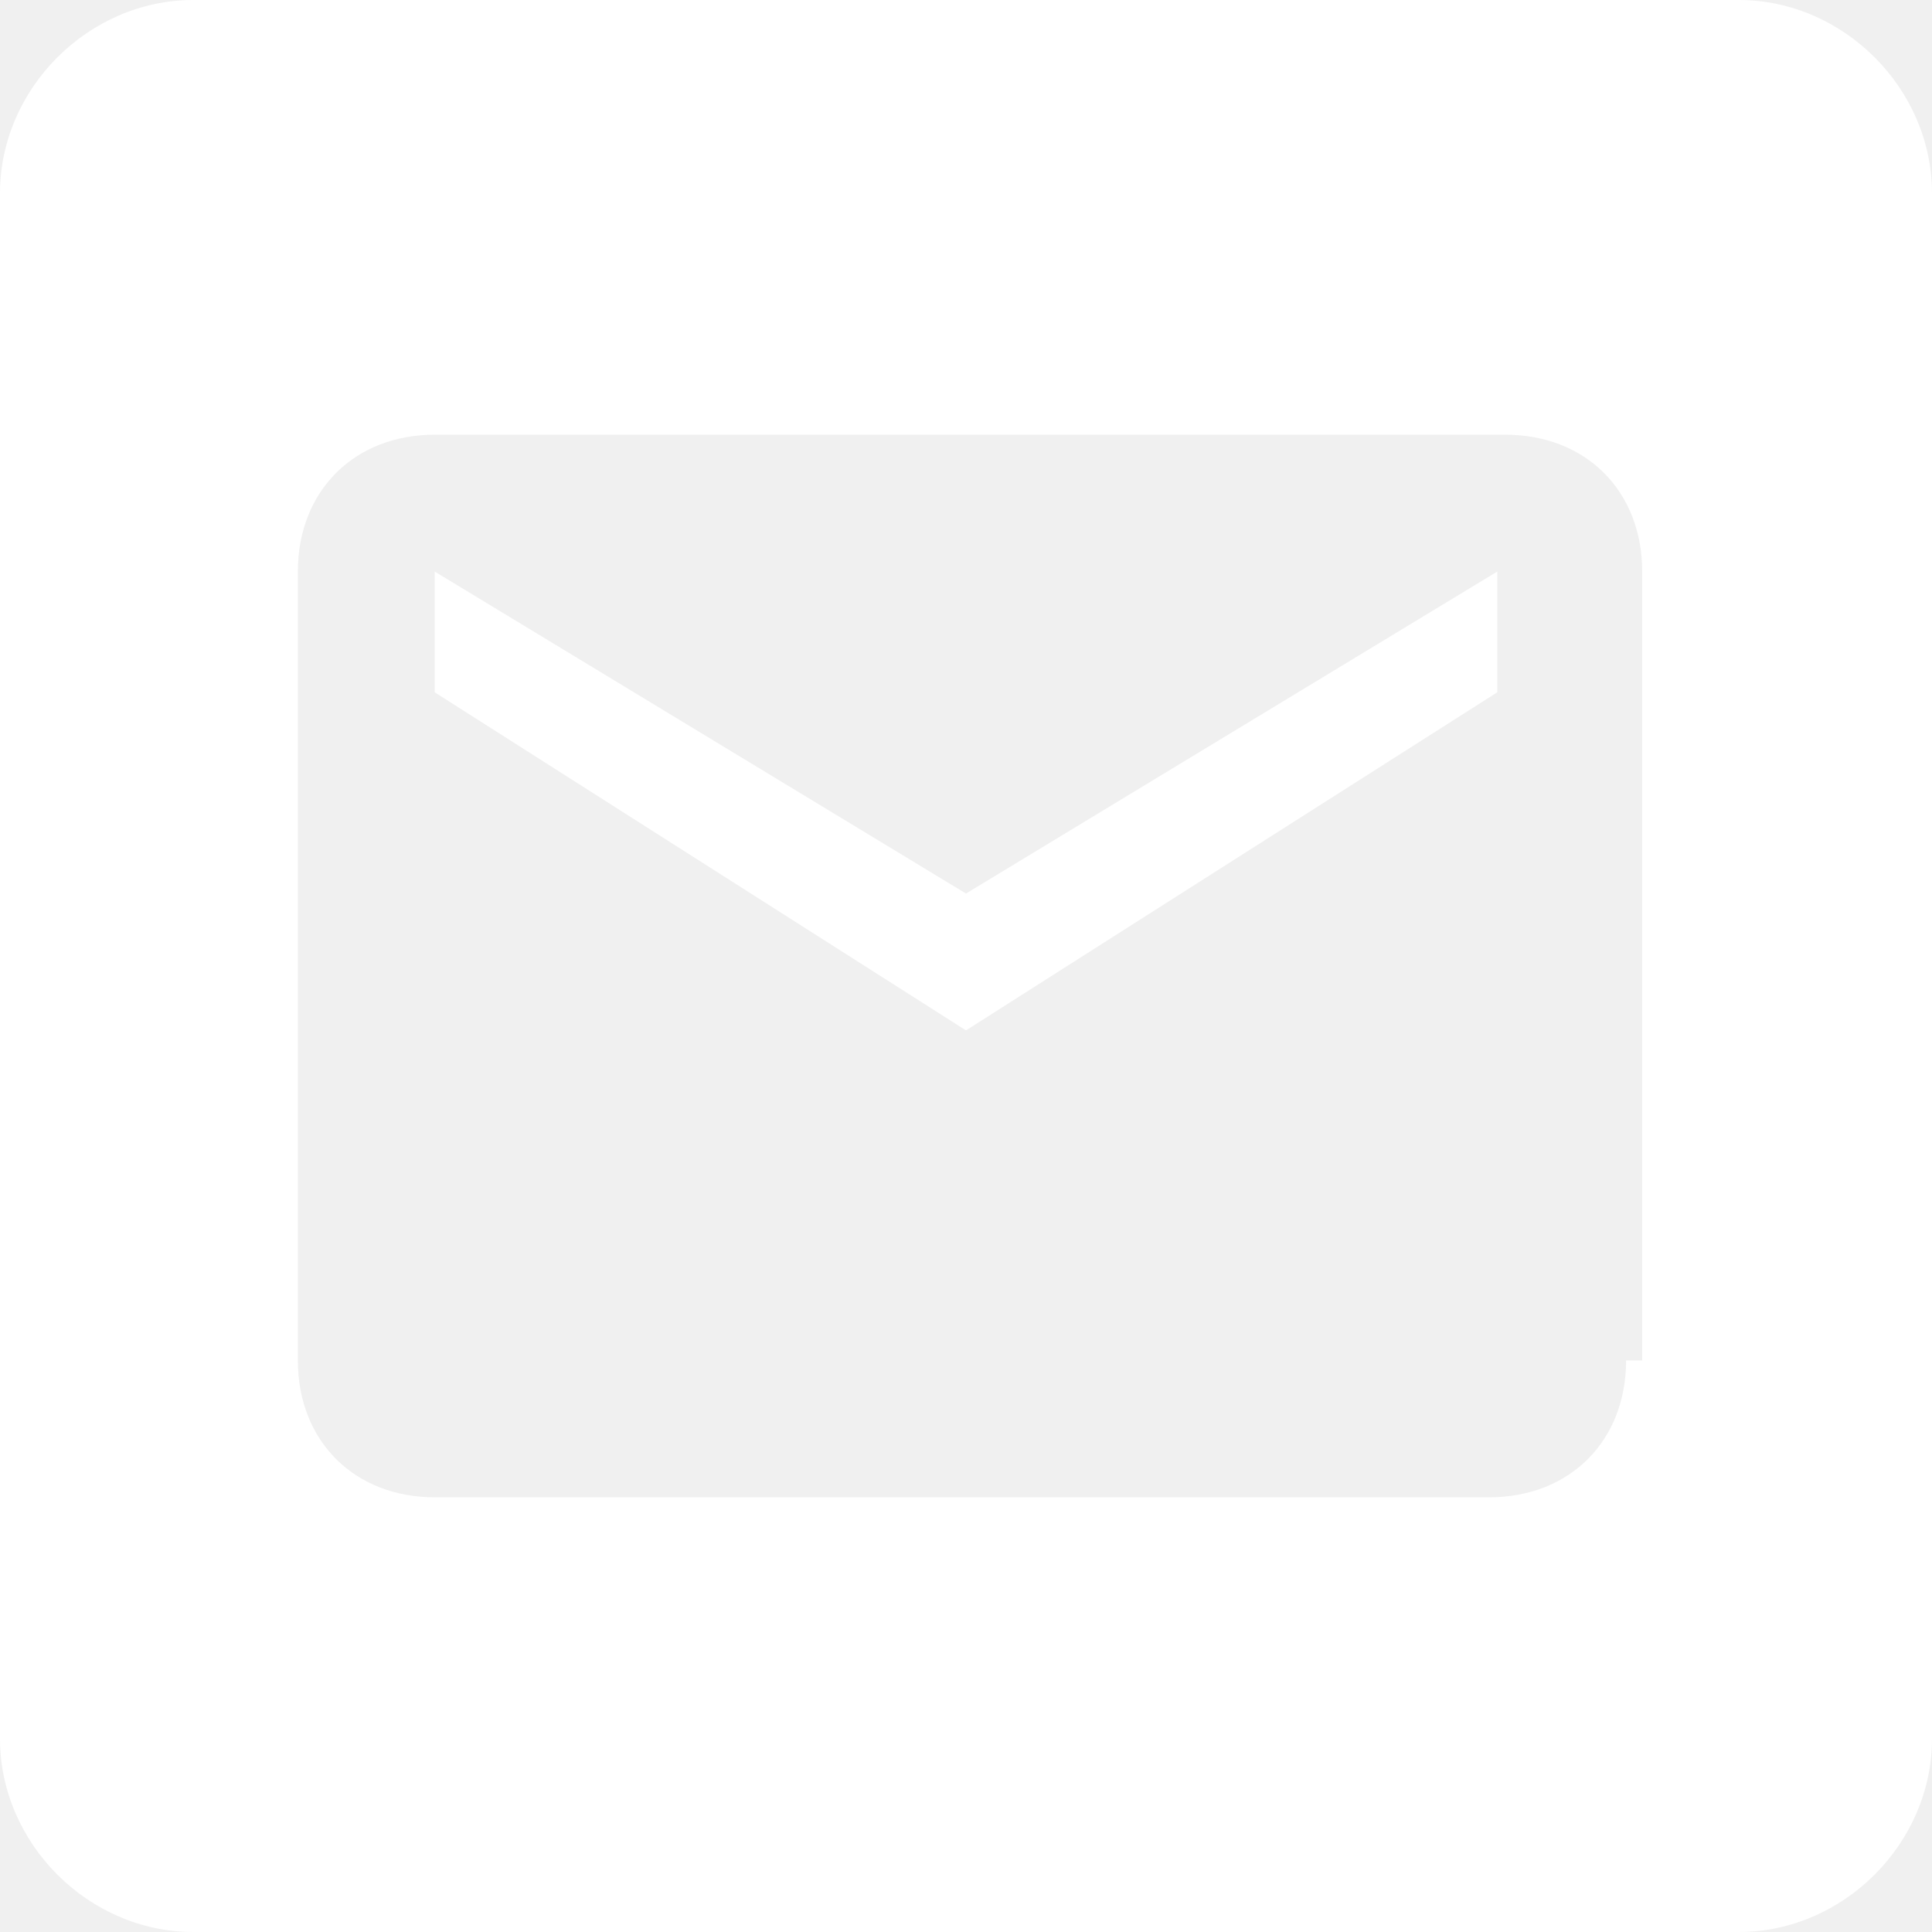
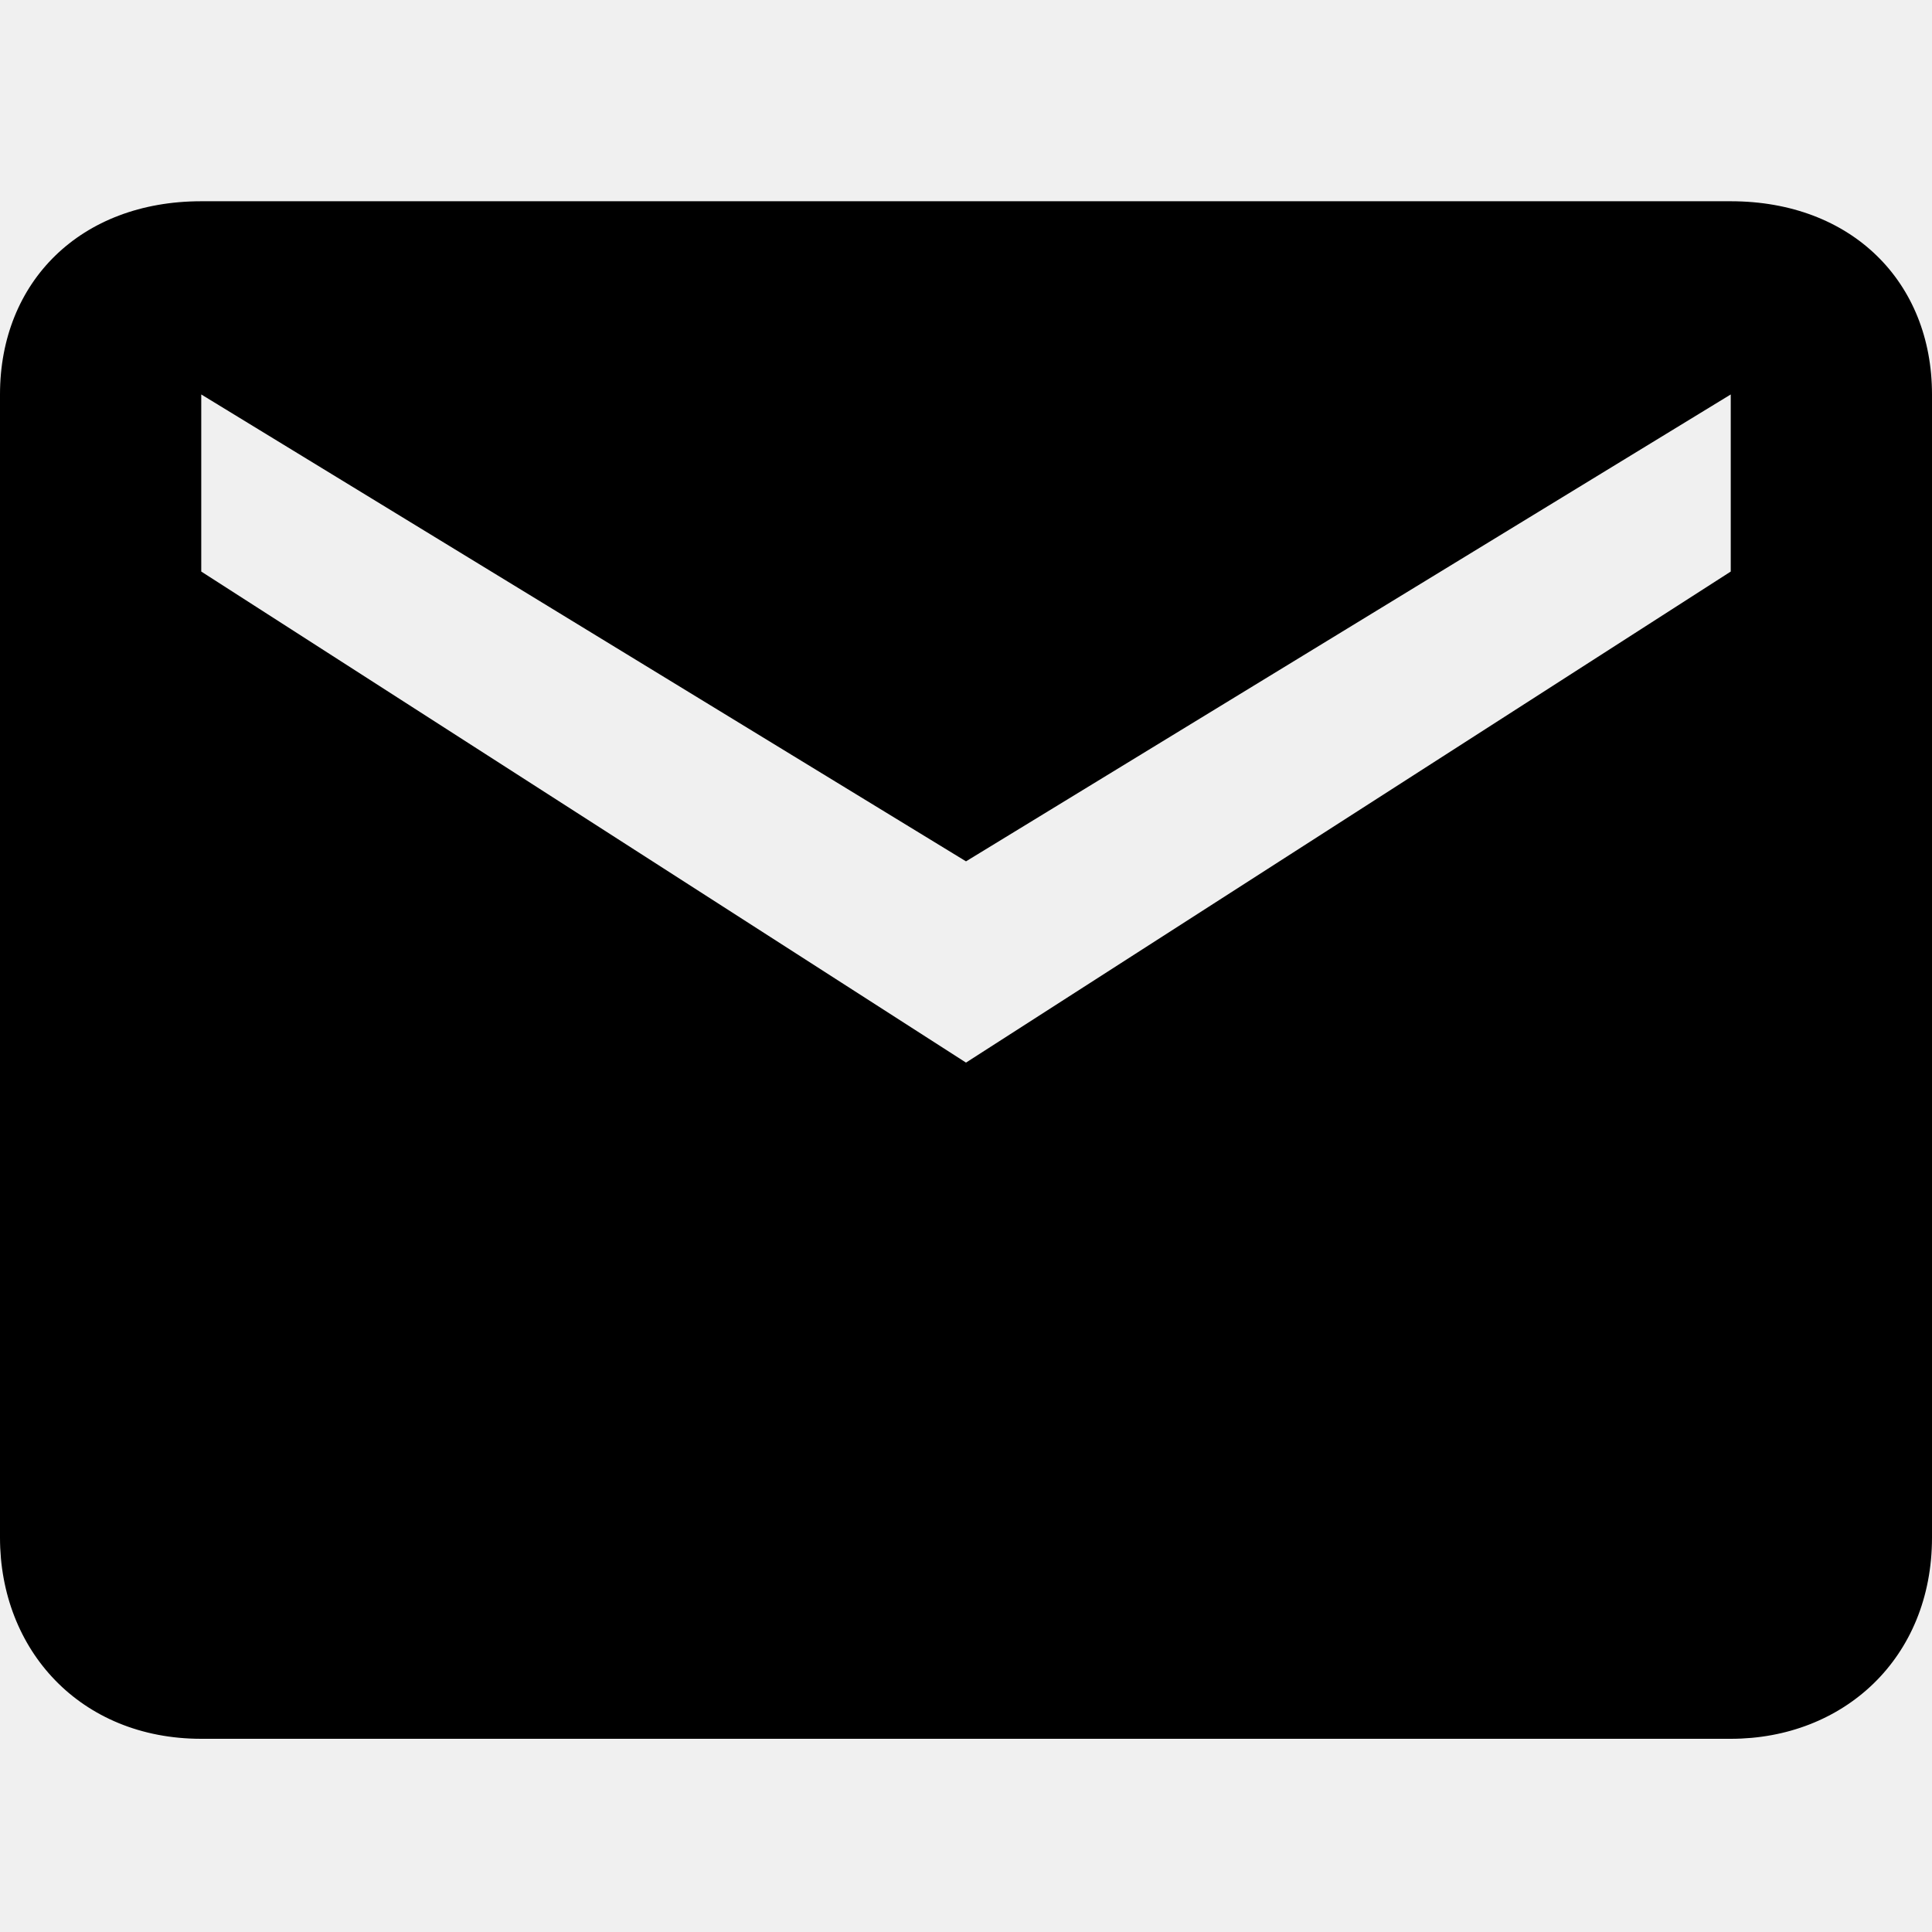
<svg xmlns="http://www.w3.org/2000/svg" version="1.1" id="Layer_1" x="0px" y="0px" viewBox="0 0 24 24" enable-background="new 0 0 24 24" xml:space="preserve">
-   <g>
-     <polygon fill="#ffffff" points="5.4,7.1 5.4,8.6 12,12.8 18.6,8.6 18.6,7.1 12,11.1  " />
-     <path fill="#ffffff" d="M21.6,0H2.4C1.1,0,0,1.1,0,2.4v19.2C0,22.9,1.1,24,2.4,24h19.2c1.3,0,2.4-1.1,2.4-2.4V2.4   C24,1.1,22.9,0,21.6,0z M20.2,16.9c0,1-0.7,1.7-1.7,1.7H5.4c-1,0-1.7-0.7-1.7-1.7V7.1c0-1,0.7-1.7,1.7-1.7h13.3   c1,0,1.7,0.7,1.7,1.7v9.8H20.2z" />
-   </g>
+   <path d="M21.5,2.5H12H2.5C1,2.5,0,3.5,0,4.9v14.2c0,1.4,1,2.5,2.5,2.5H12h9.5c1.4,0,2.5-1,2.5-2.5V4.9C24,3.5,23,2.5,21.5,2.5z   M21.5,7.1L12,13.2L2.5,7.1V4.9l9.5,5.8l9.5-5.8V7.1z" />
</svg>
